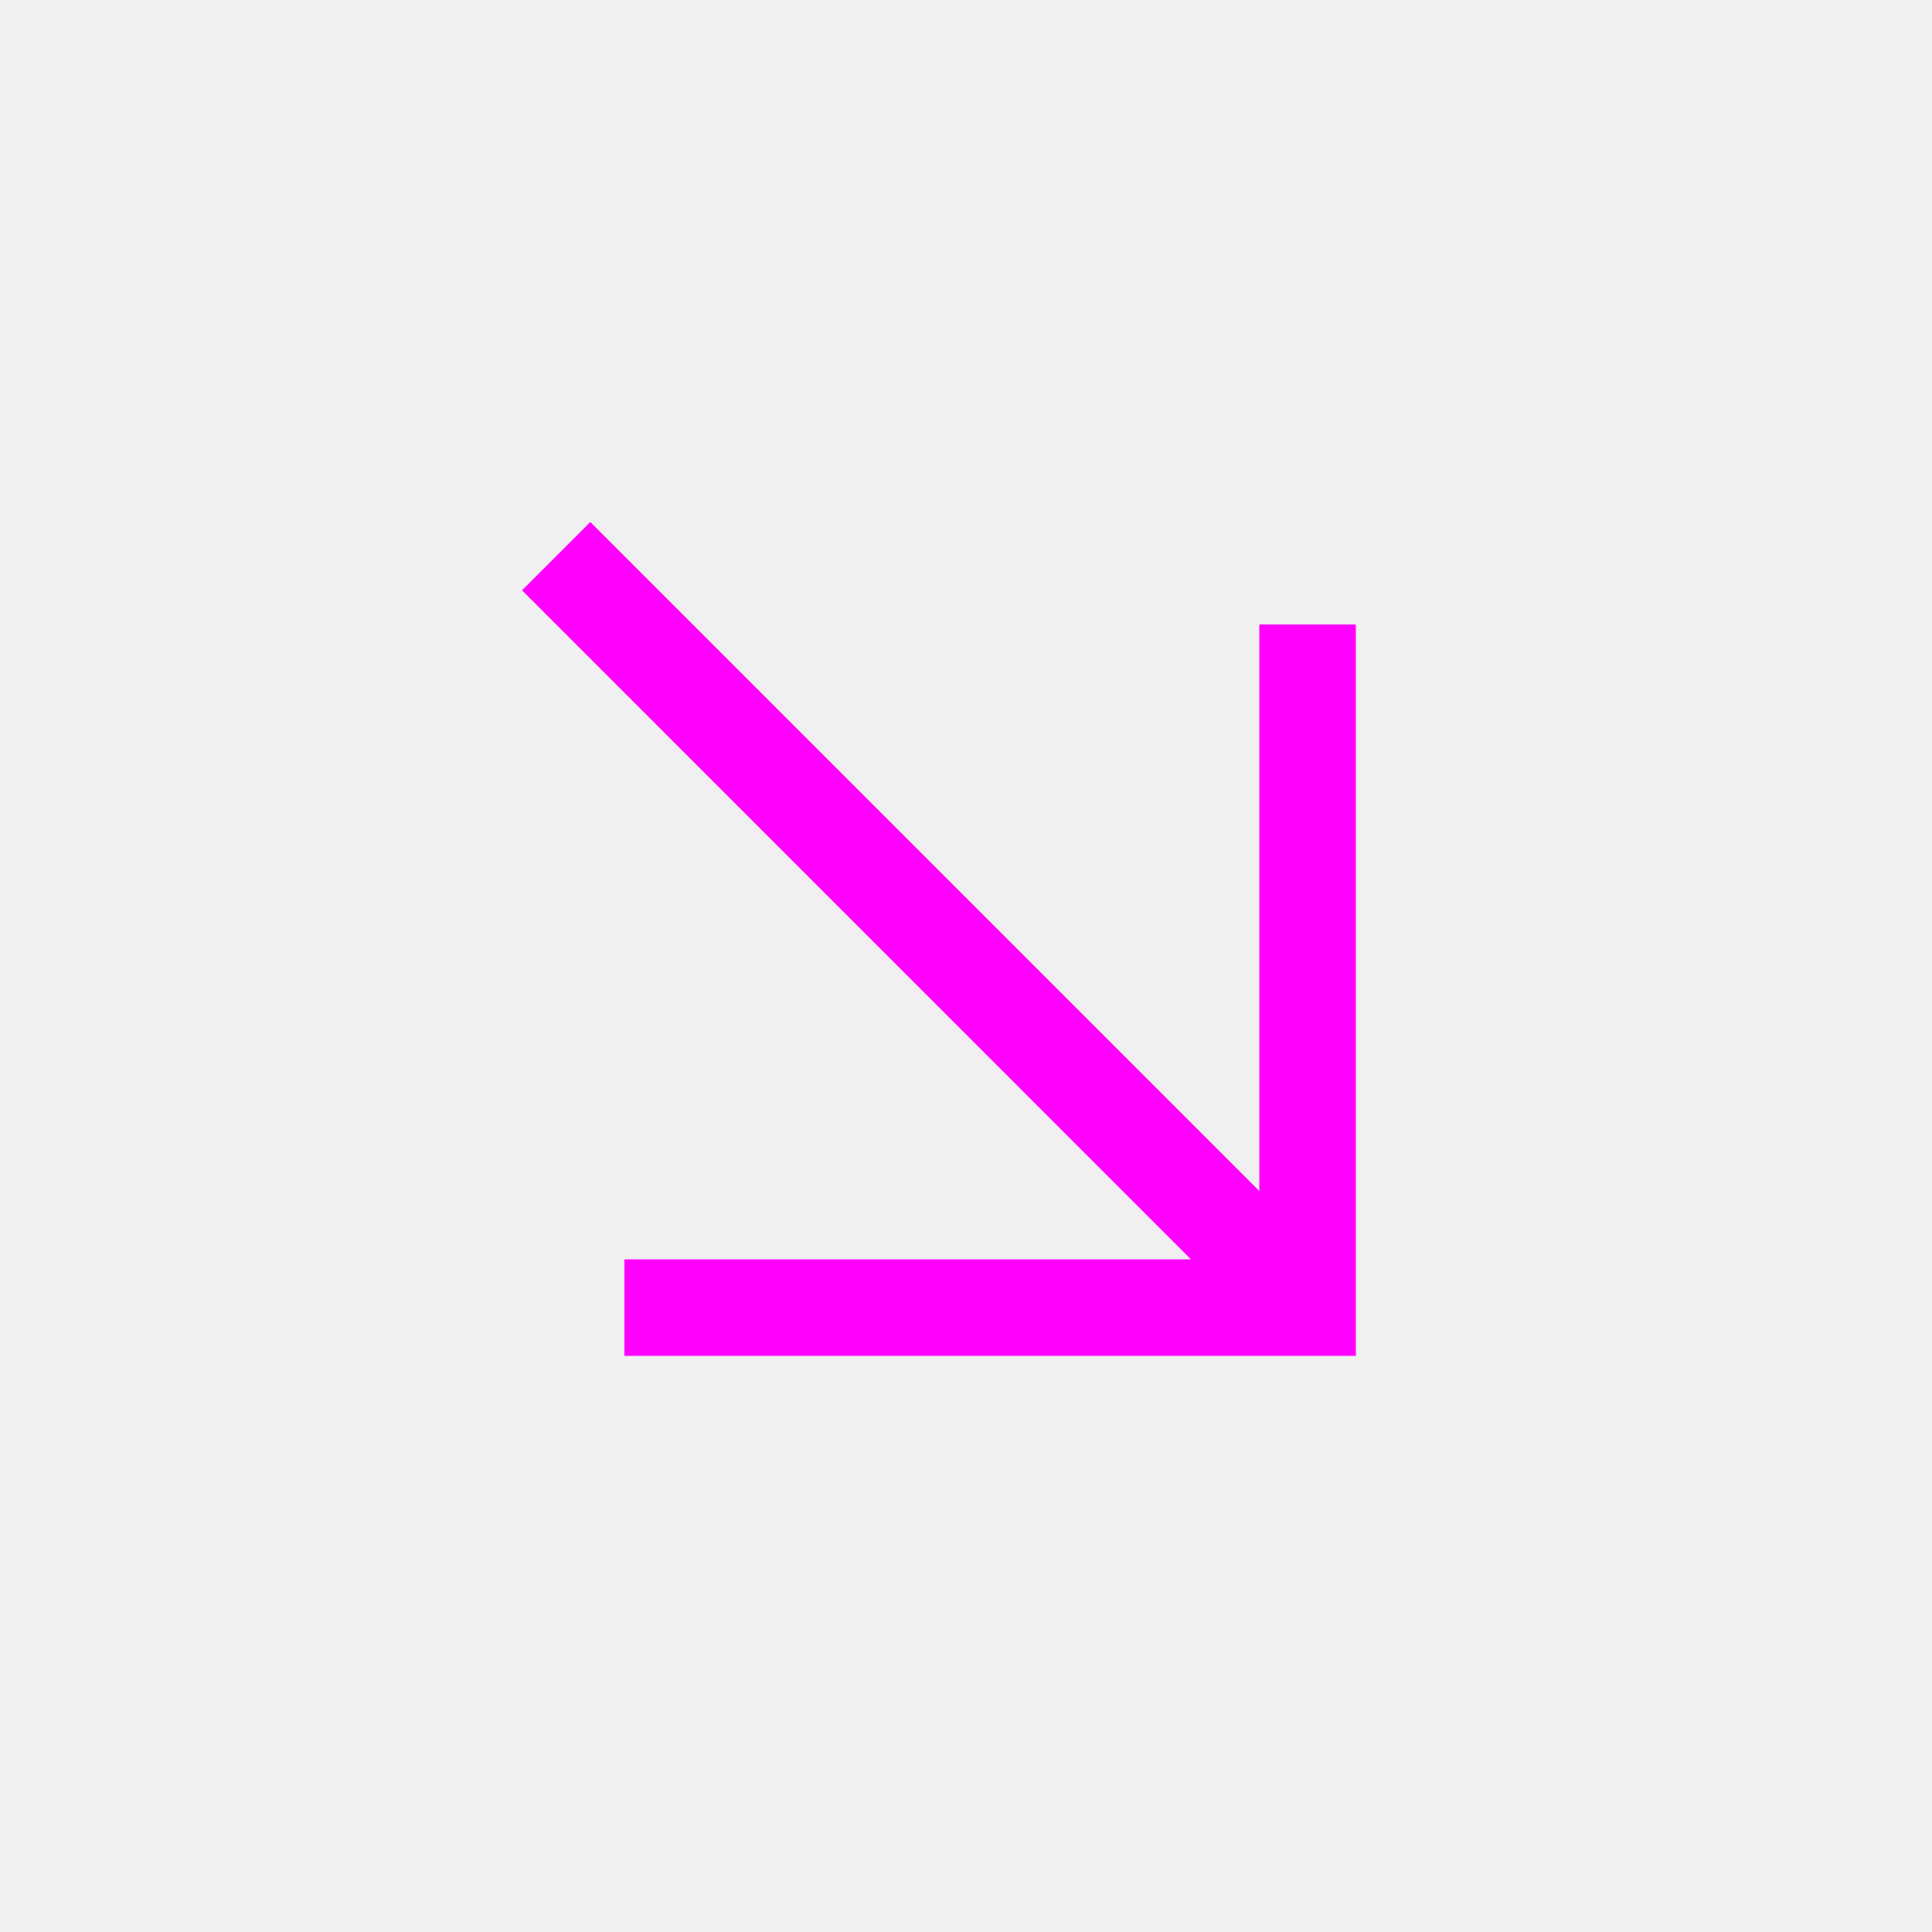
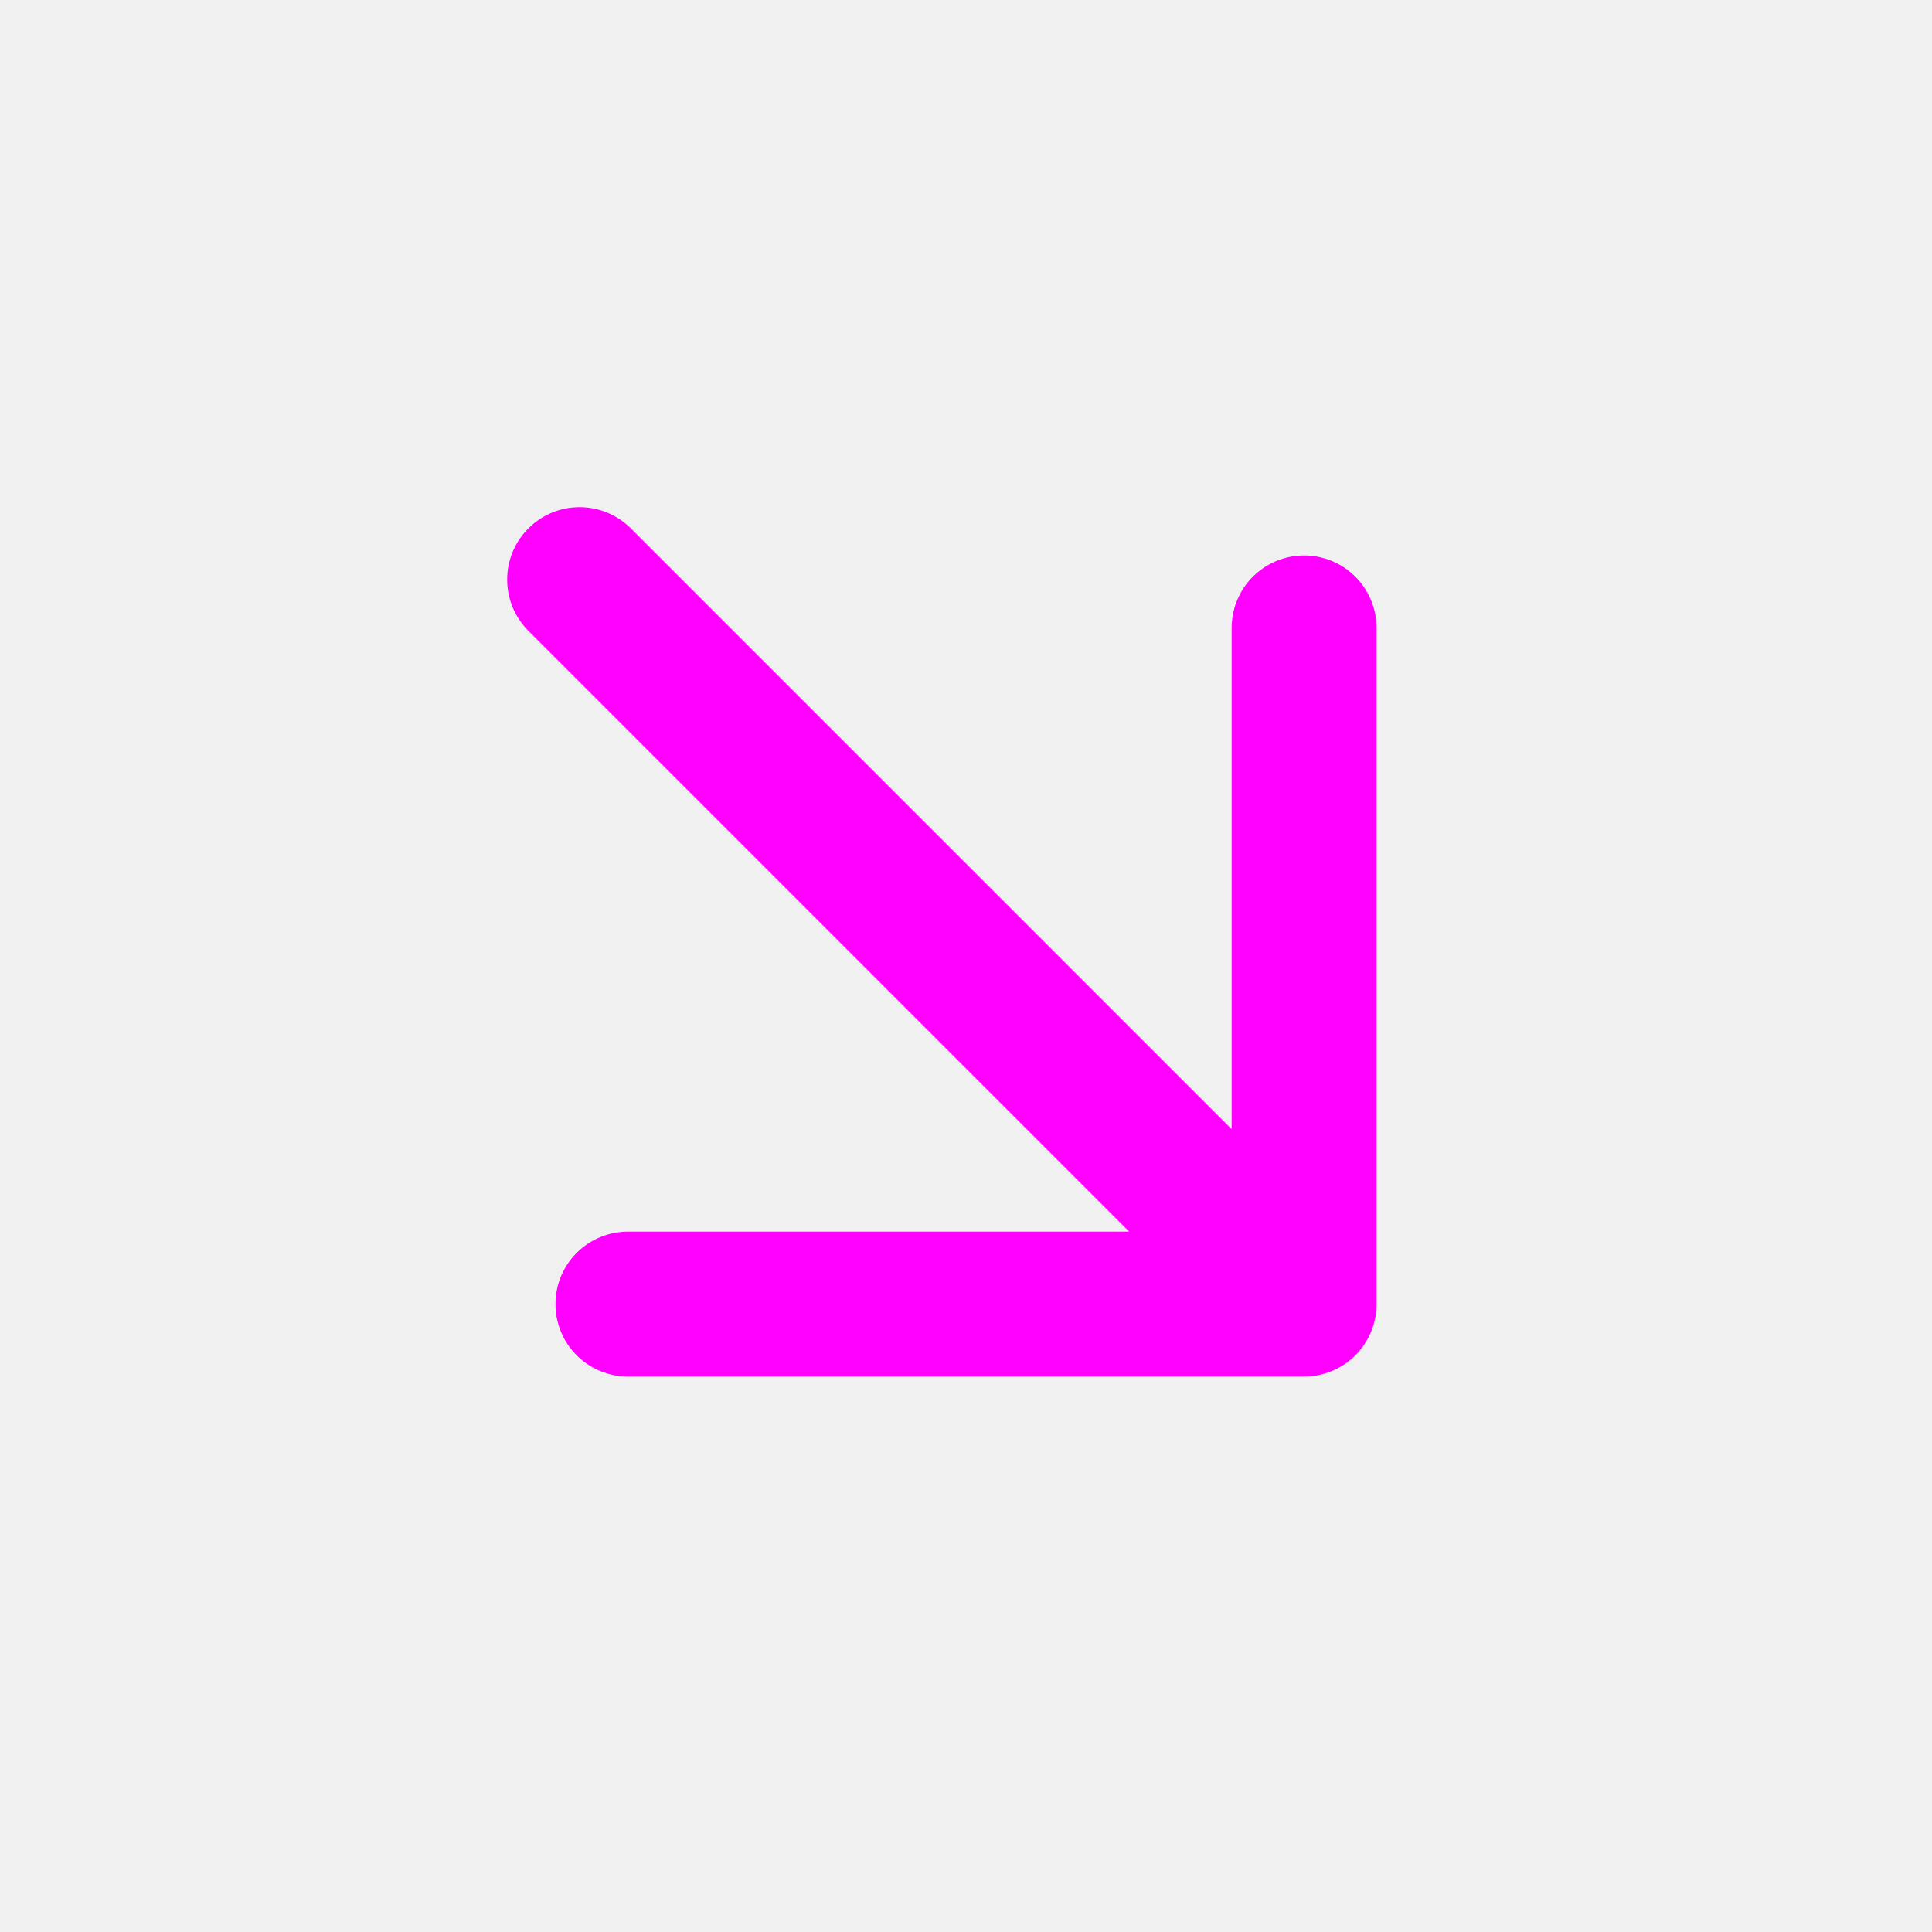
<svg xmlns="http://www.w3.org/2000/svg" width="20" height="20" viewBox="0 0 20 20" fill="none">
-   <g clip-path="url(#clip0)">
-     <path fill-rule="evenodd" clip-rule="evenodd" d="M12.328 13.036L6.464 13.036L6.464 14.036L13.536 14.036L14.036 14.036L14.036 13.536L14.036 6.465L13.036 6.465L13.036 12.329L6.111 5.404L5.404 6.111L12.328 13.036Z" fill="#FF00FF" />
-   </g>
-   <defs>
-     <clipPath id="clip0">
-       <rect width="20" height="20" fill="white" />
-     </clipPath>
-   </defs>
+   <path d="M6 6L13.5 13.5M13.5 13.5V6.5M13.5 13.5H6.5" stroke="#FF00FF" stroke-width="1.5" stroke-linecap="round" stroke-linejoin="round" />
</svg>
